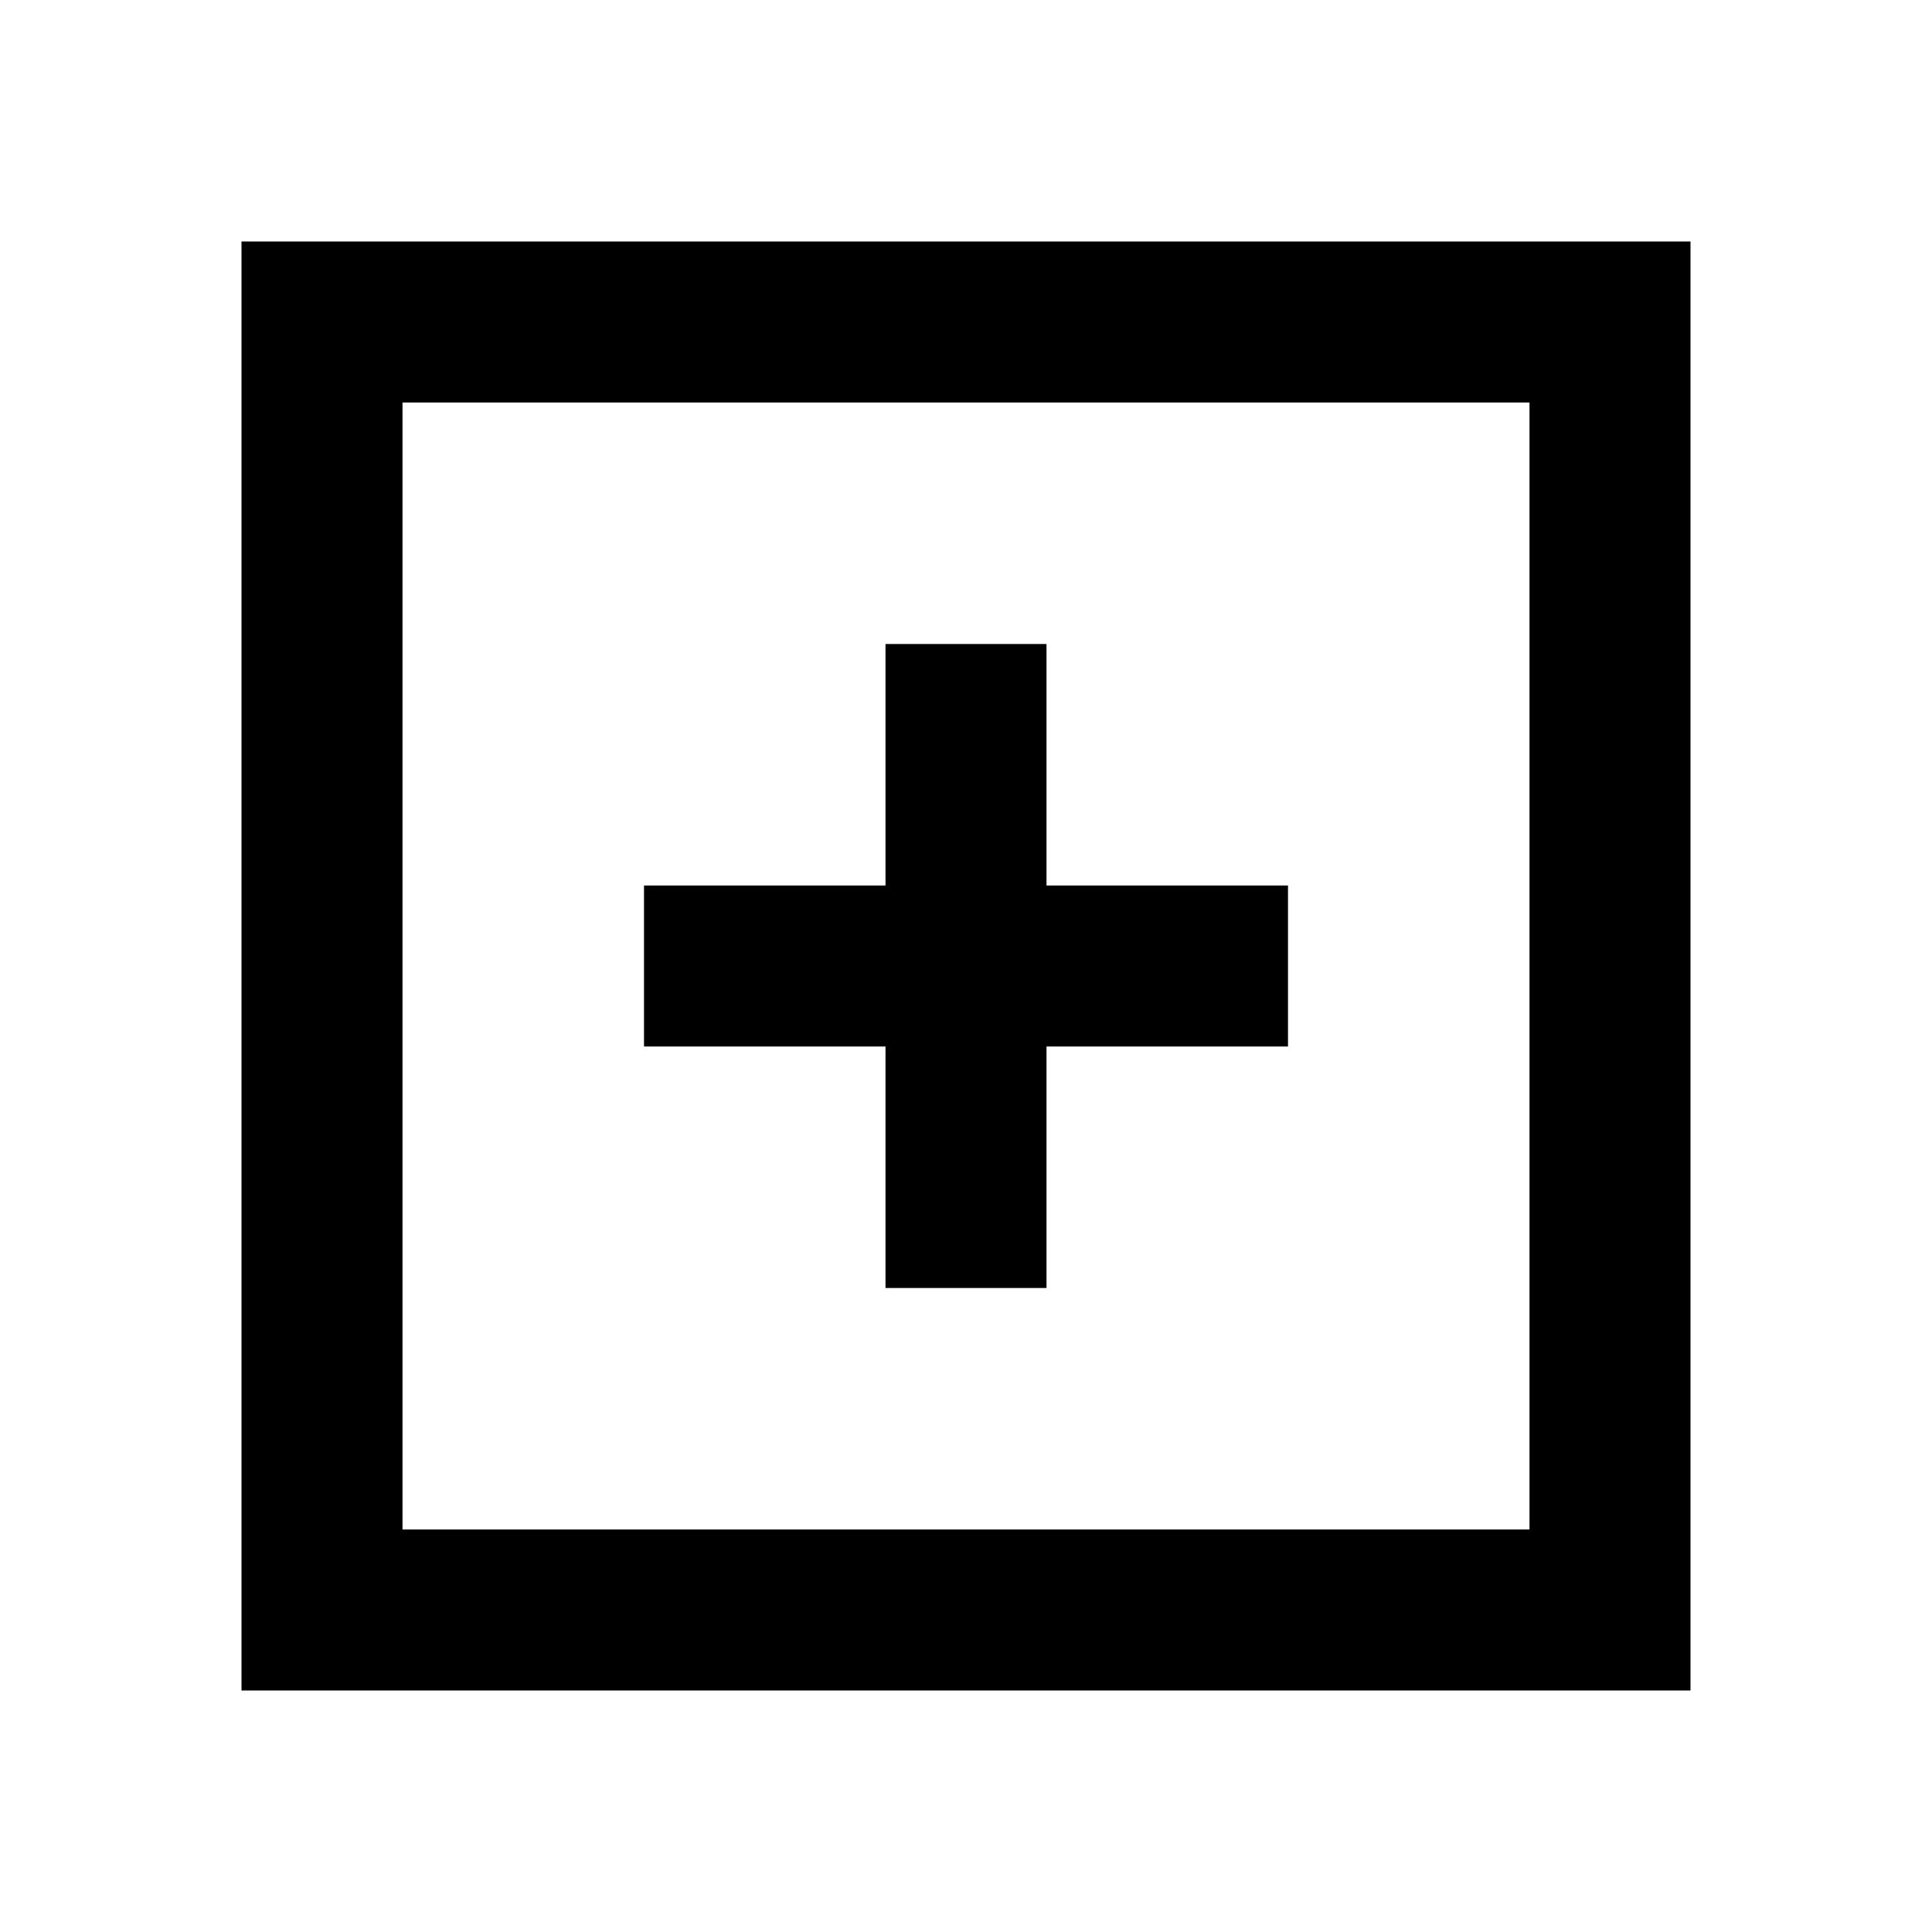
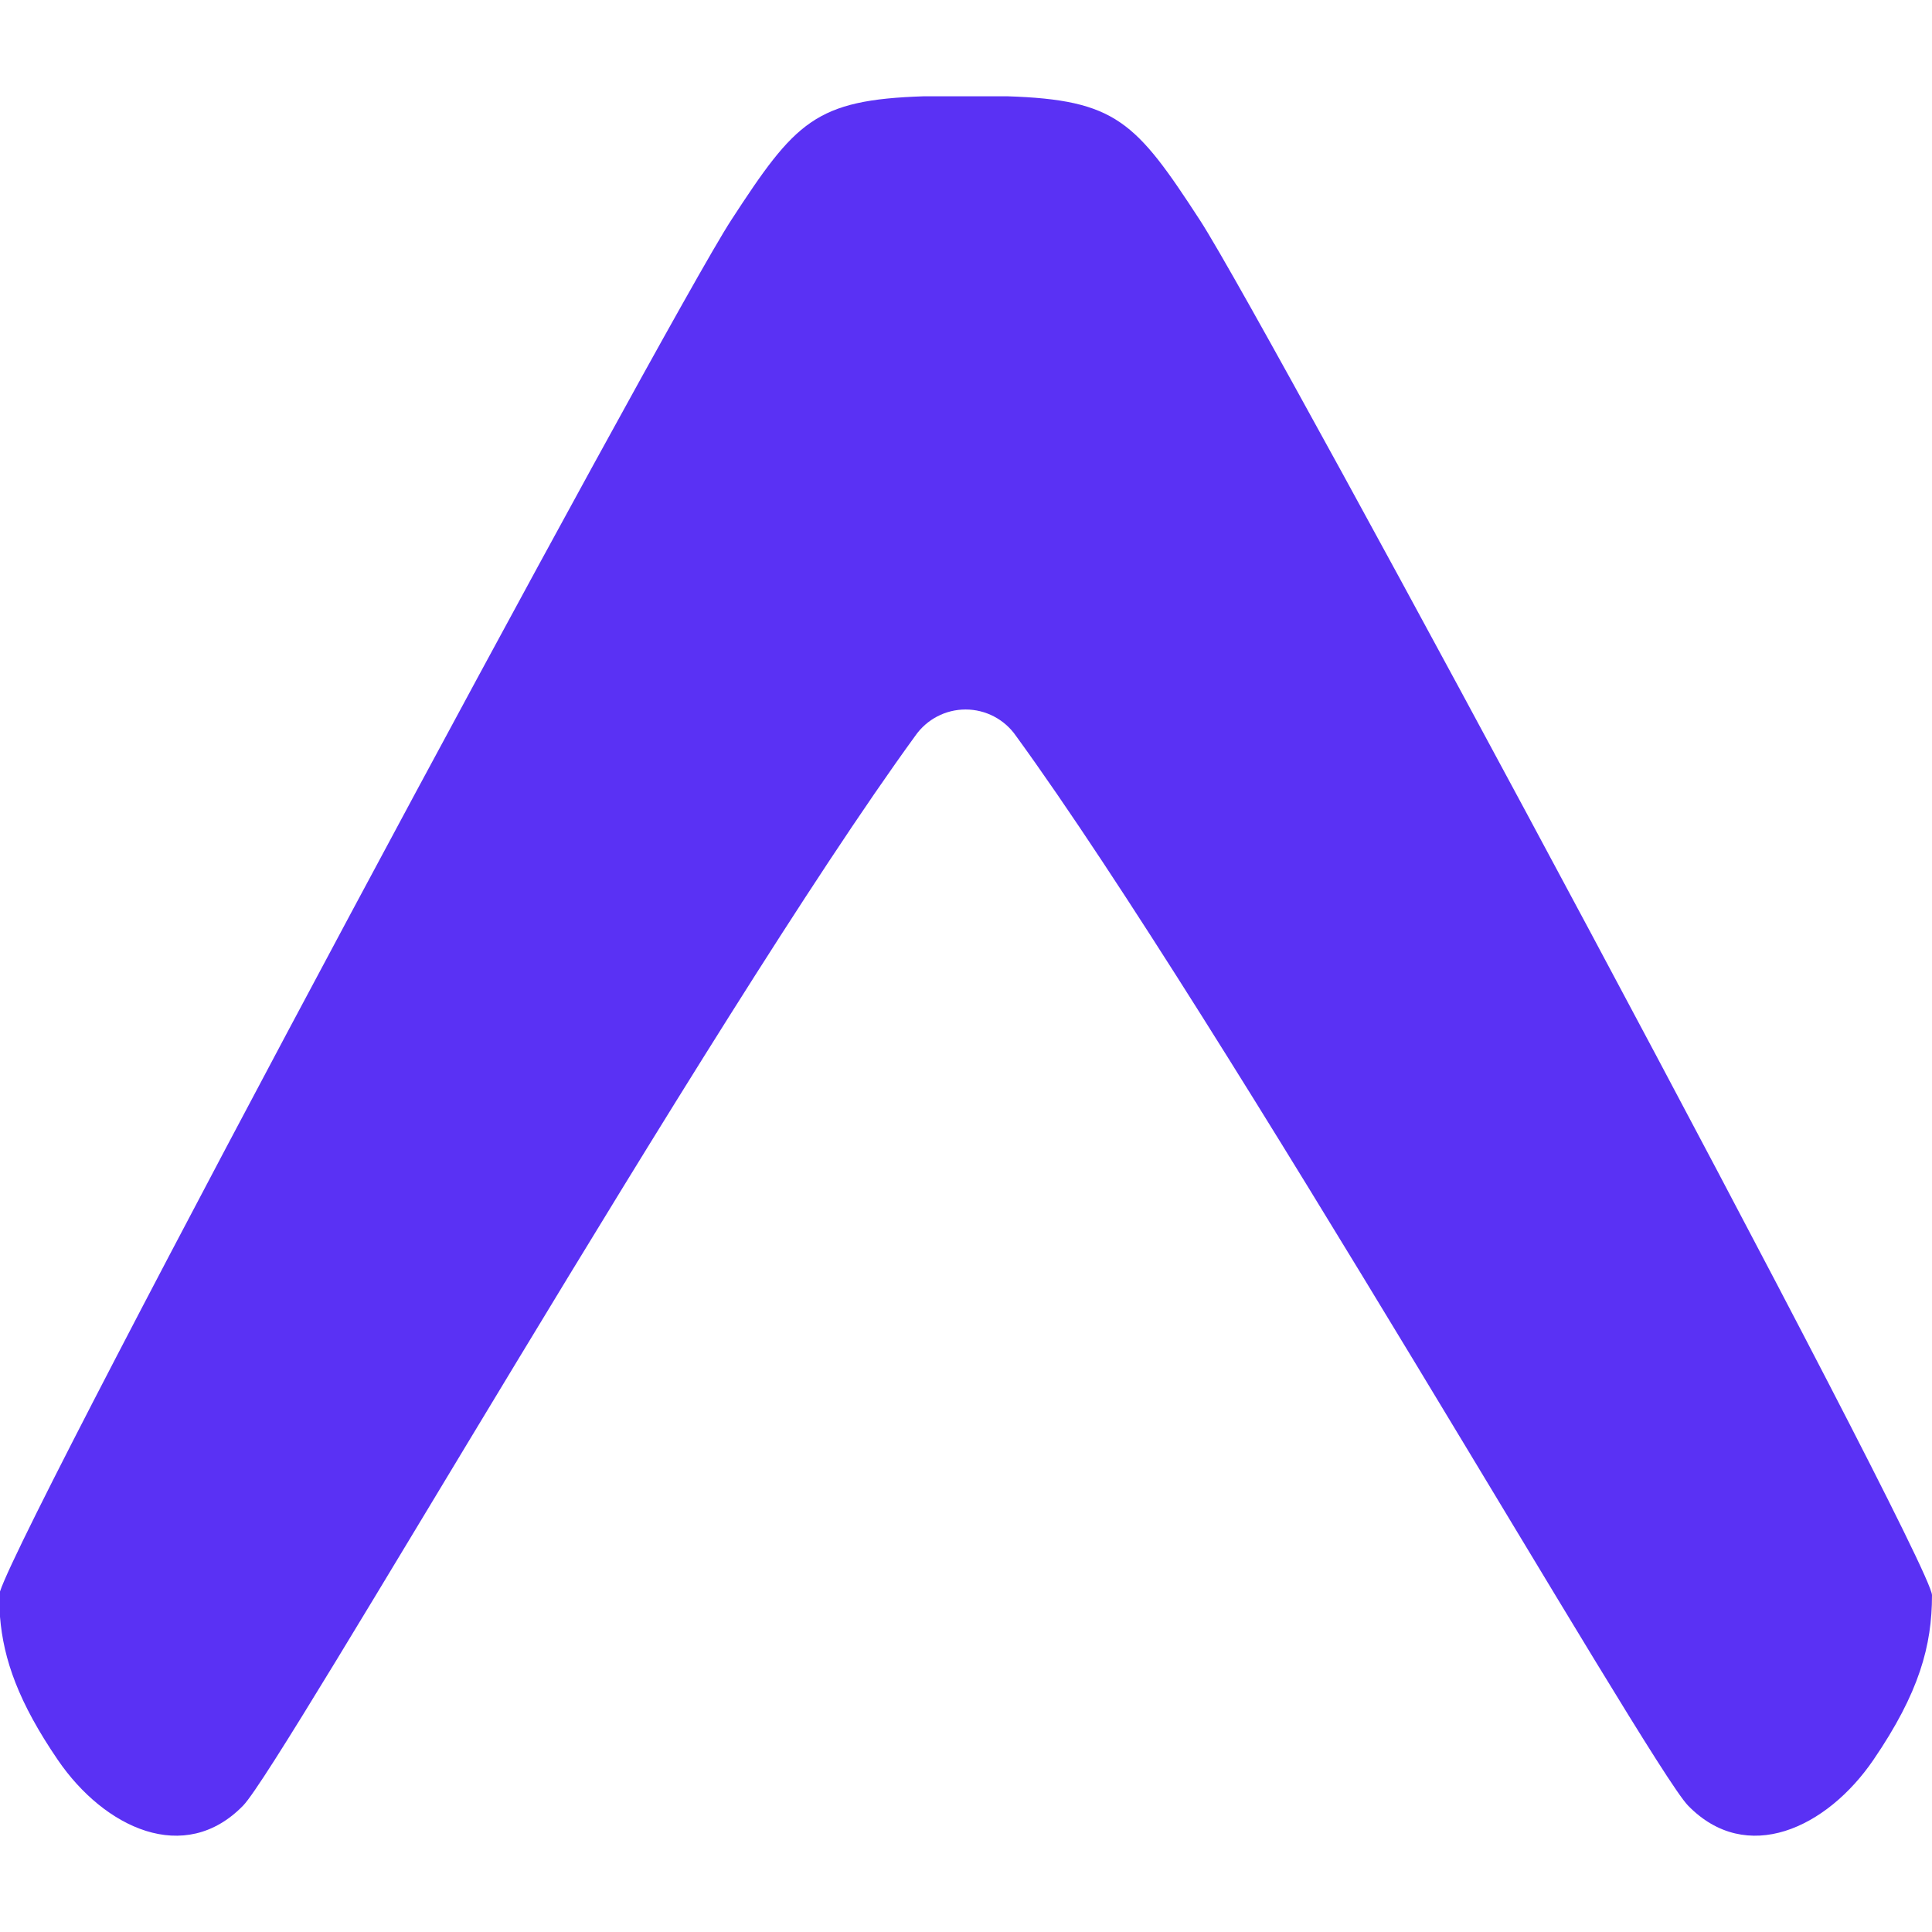
- <svg xmlns="http://www.w3.org/2000/svg" viewBox="0 0 24 24">
-   <path d="M4 4h16v16H4z" fill="none" stroke="currentColor" stroke-width="2" />
-   <path d="M8 12h8M12 8v8" stroke="currentColor" stroke-width="2" />
+ <svg xmlns="http://www.w3.org/2000/svg" role="img" viewBox="0 0 24 24">
+   <path fill="#5A31F4" d="M0 20.084c.043.53.23 1.063.718 1.778.58.849 1.576 1.315 2.303.567.49-.505 5.794-9.776 8.35-13.29a.761.761 0 011.248 0c2.556 3.514 7.86 12.785 8.35 13.29.727.748 1.723.282 2.303-.567.57-.835.728-1.42.728-2.046 0-.426-8.26-15.798-9.092-17.078-.8-1.23-1.044-1.498-2.397-1.542h-1.032c-1.353.044-1.597.311-2.398 1.542C8.267 3.991.33 18.758 0 19.77Z" />
</svg>
